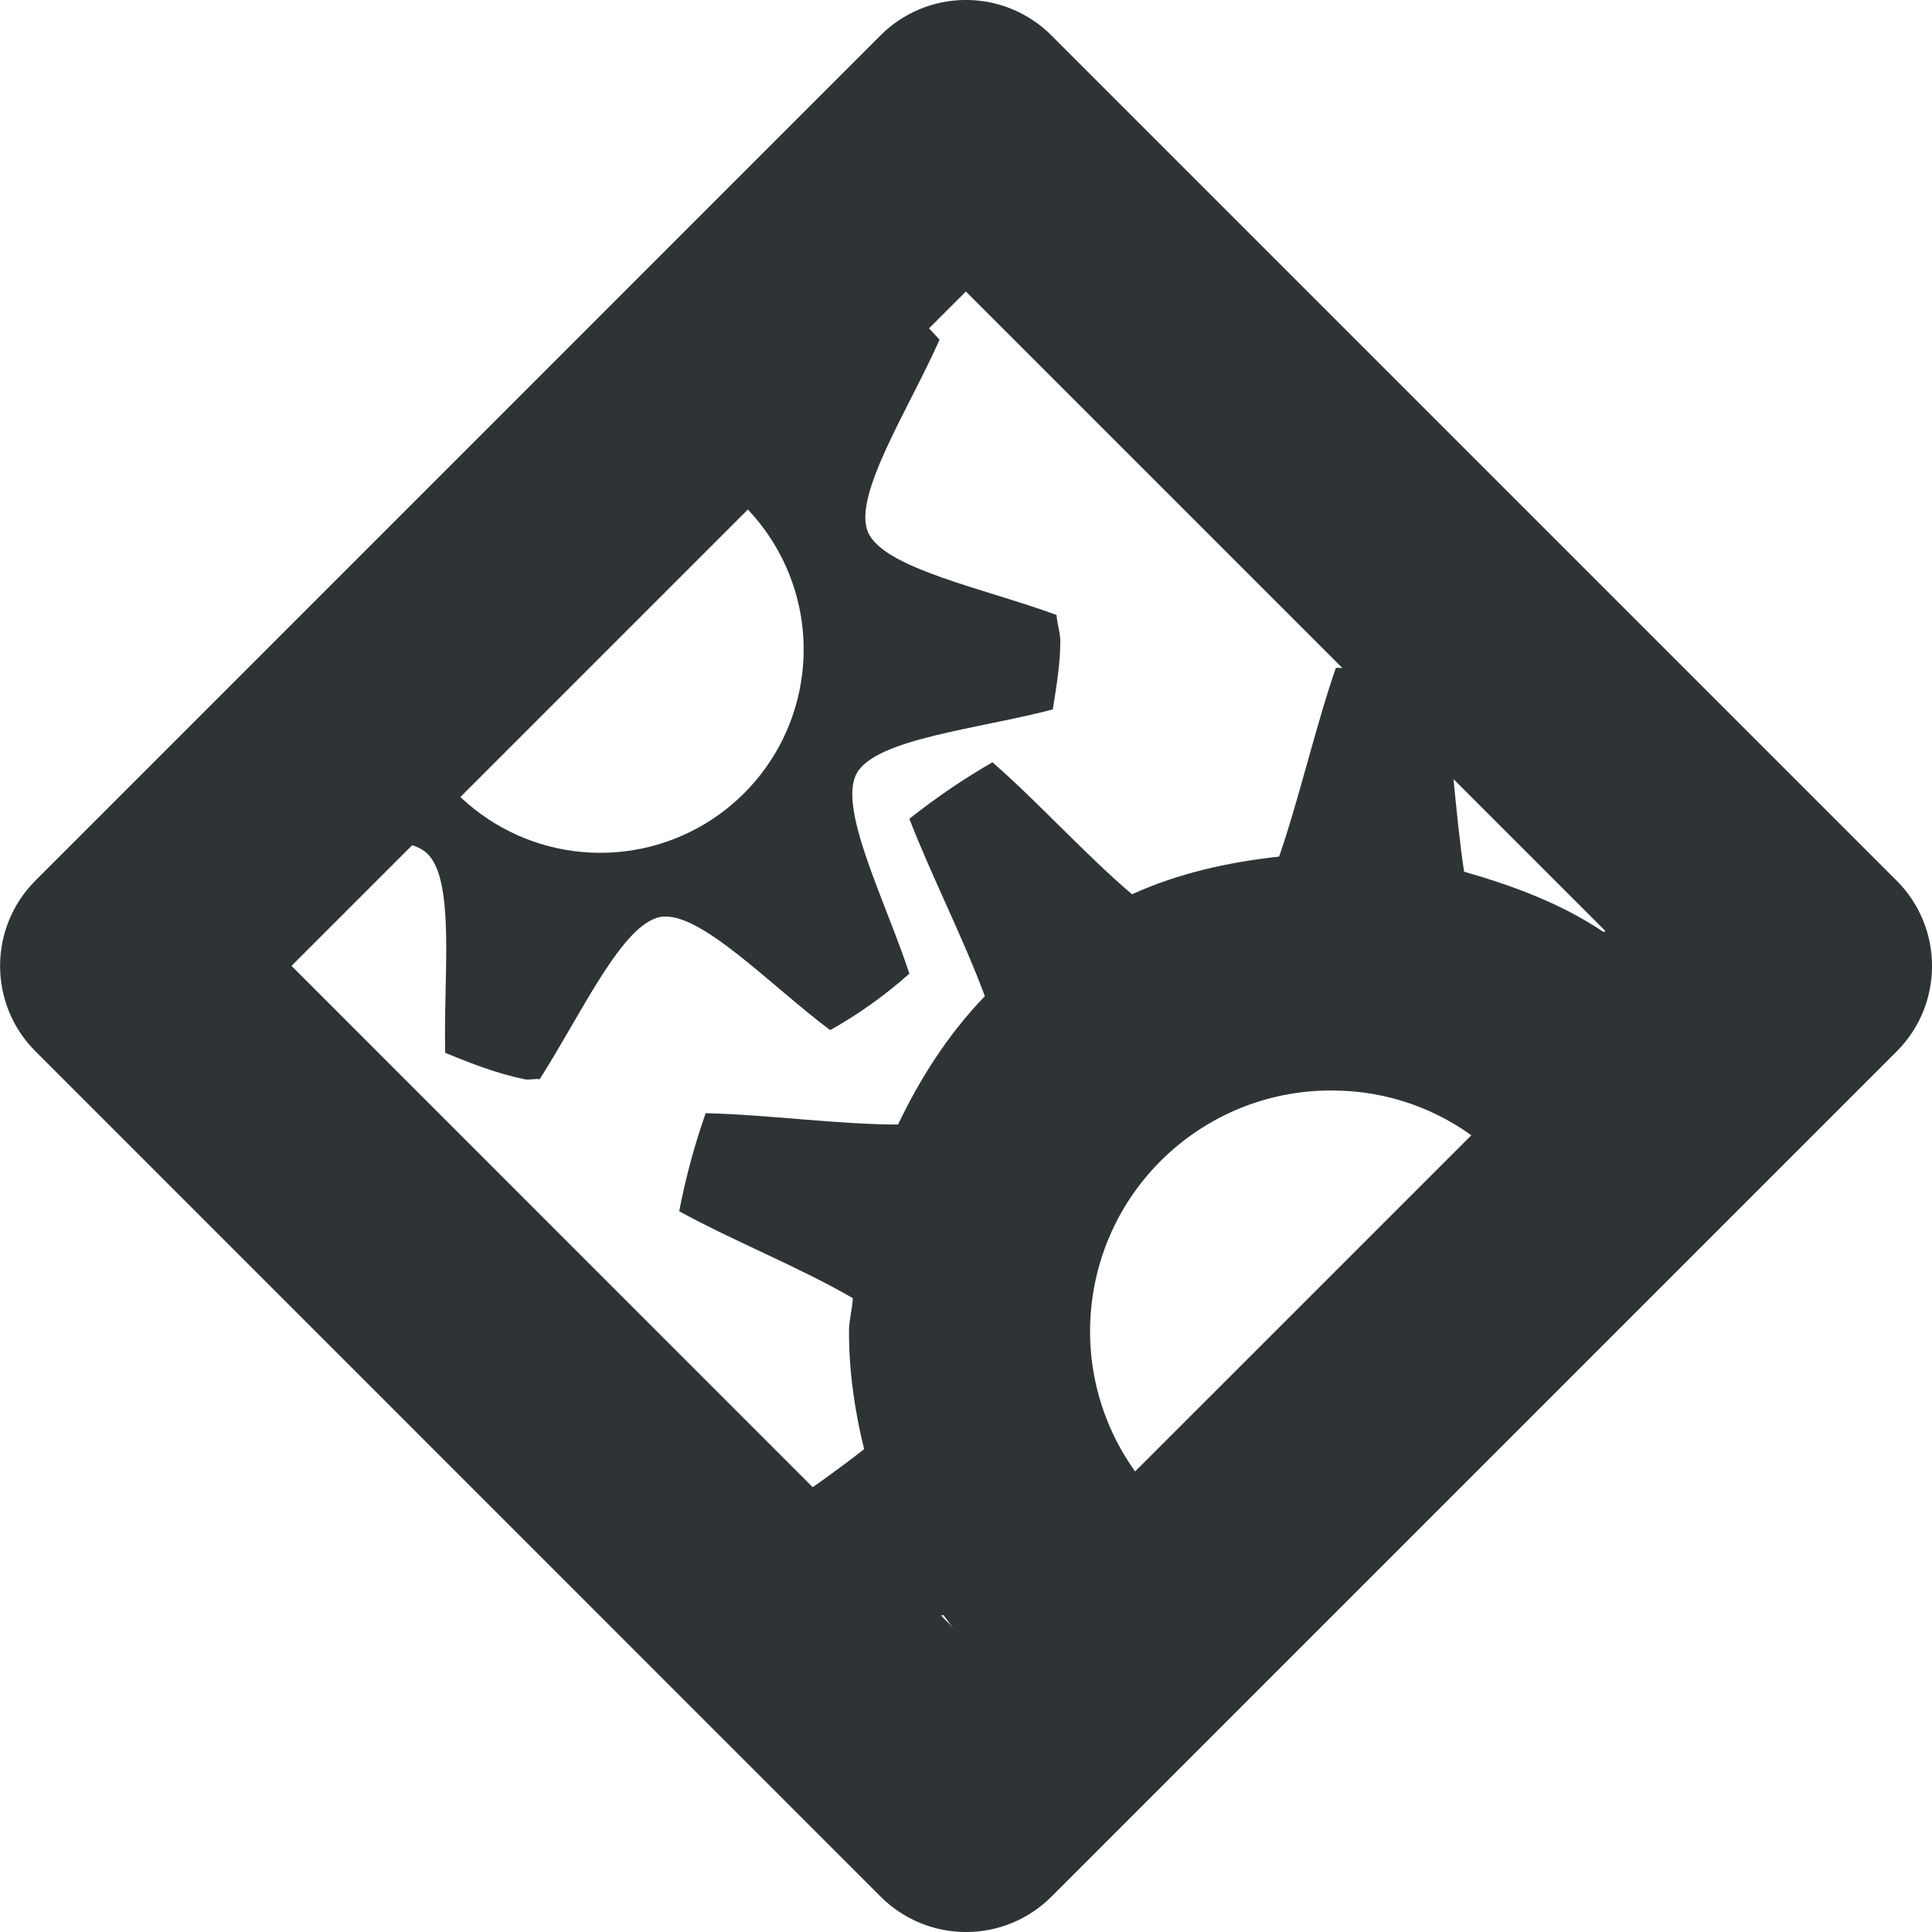
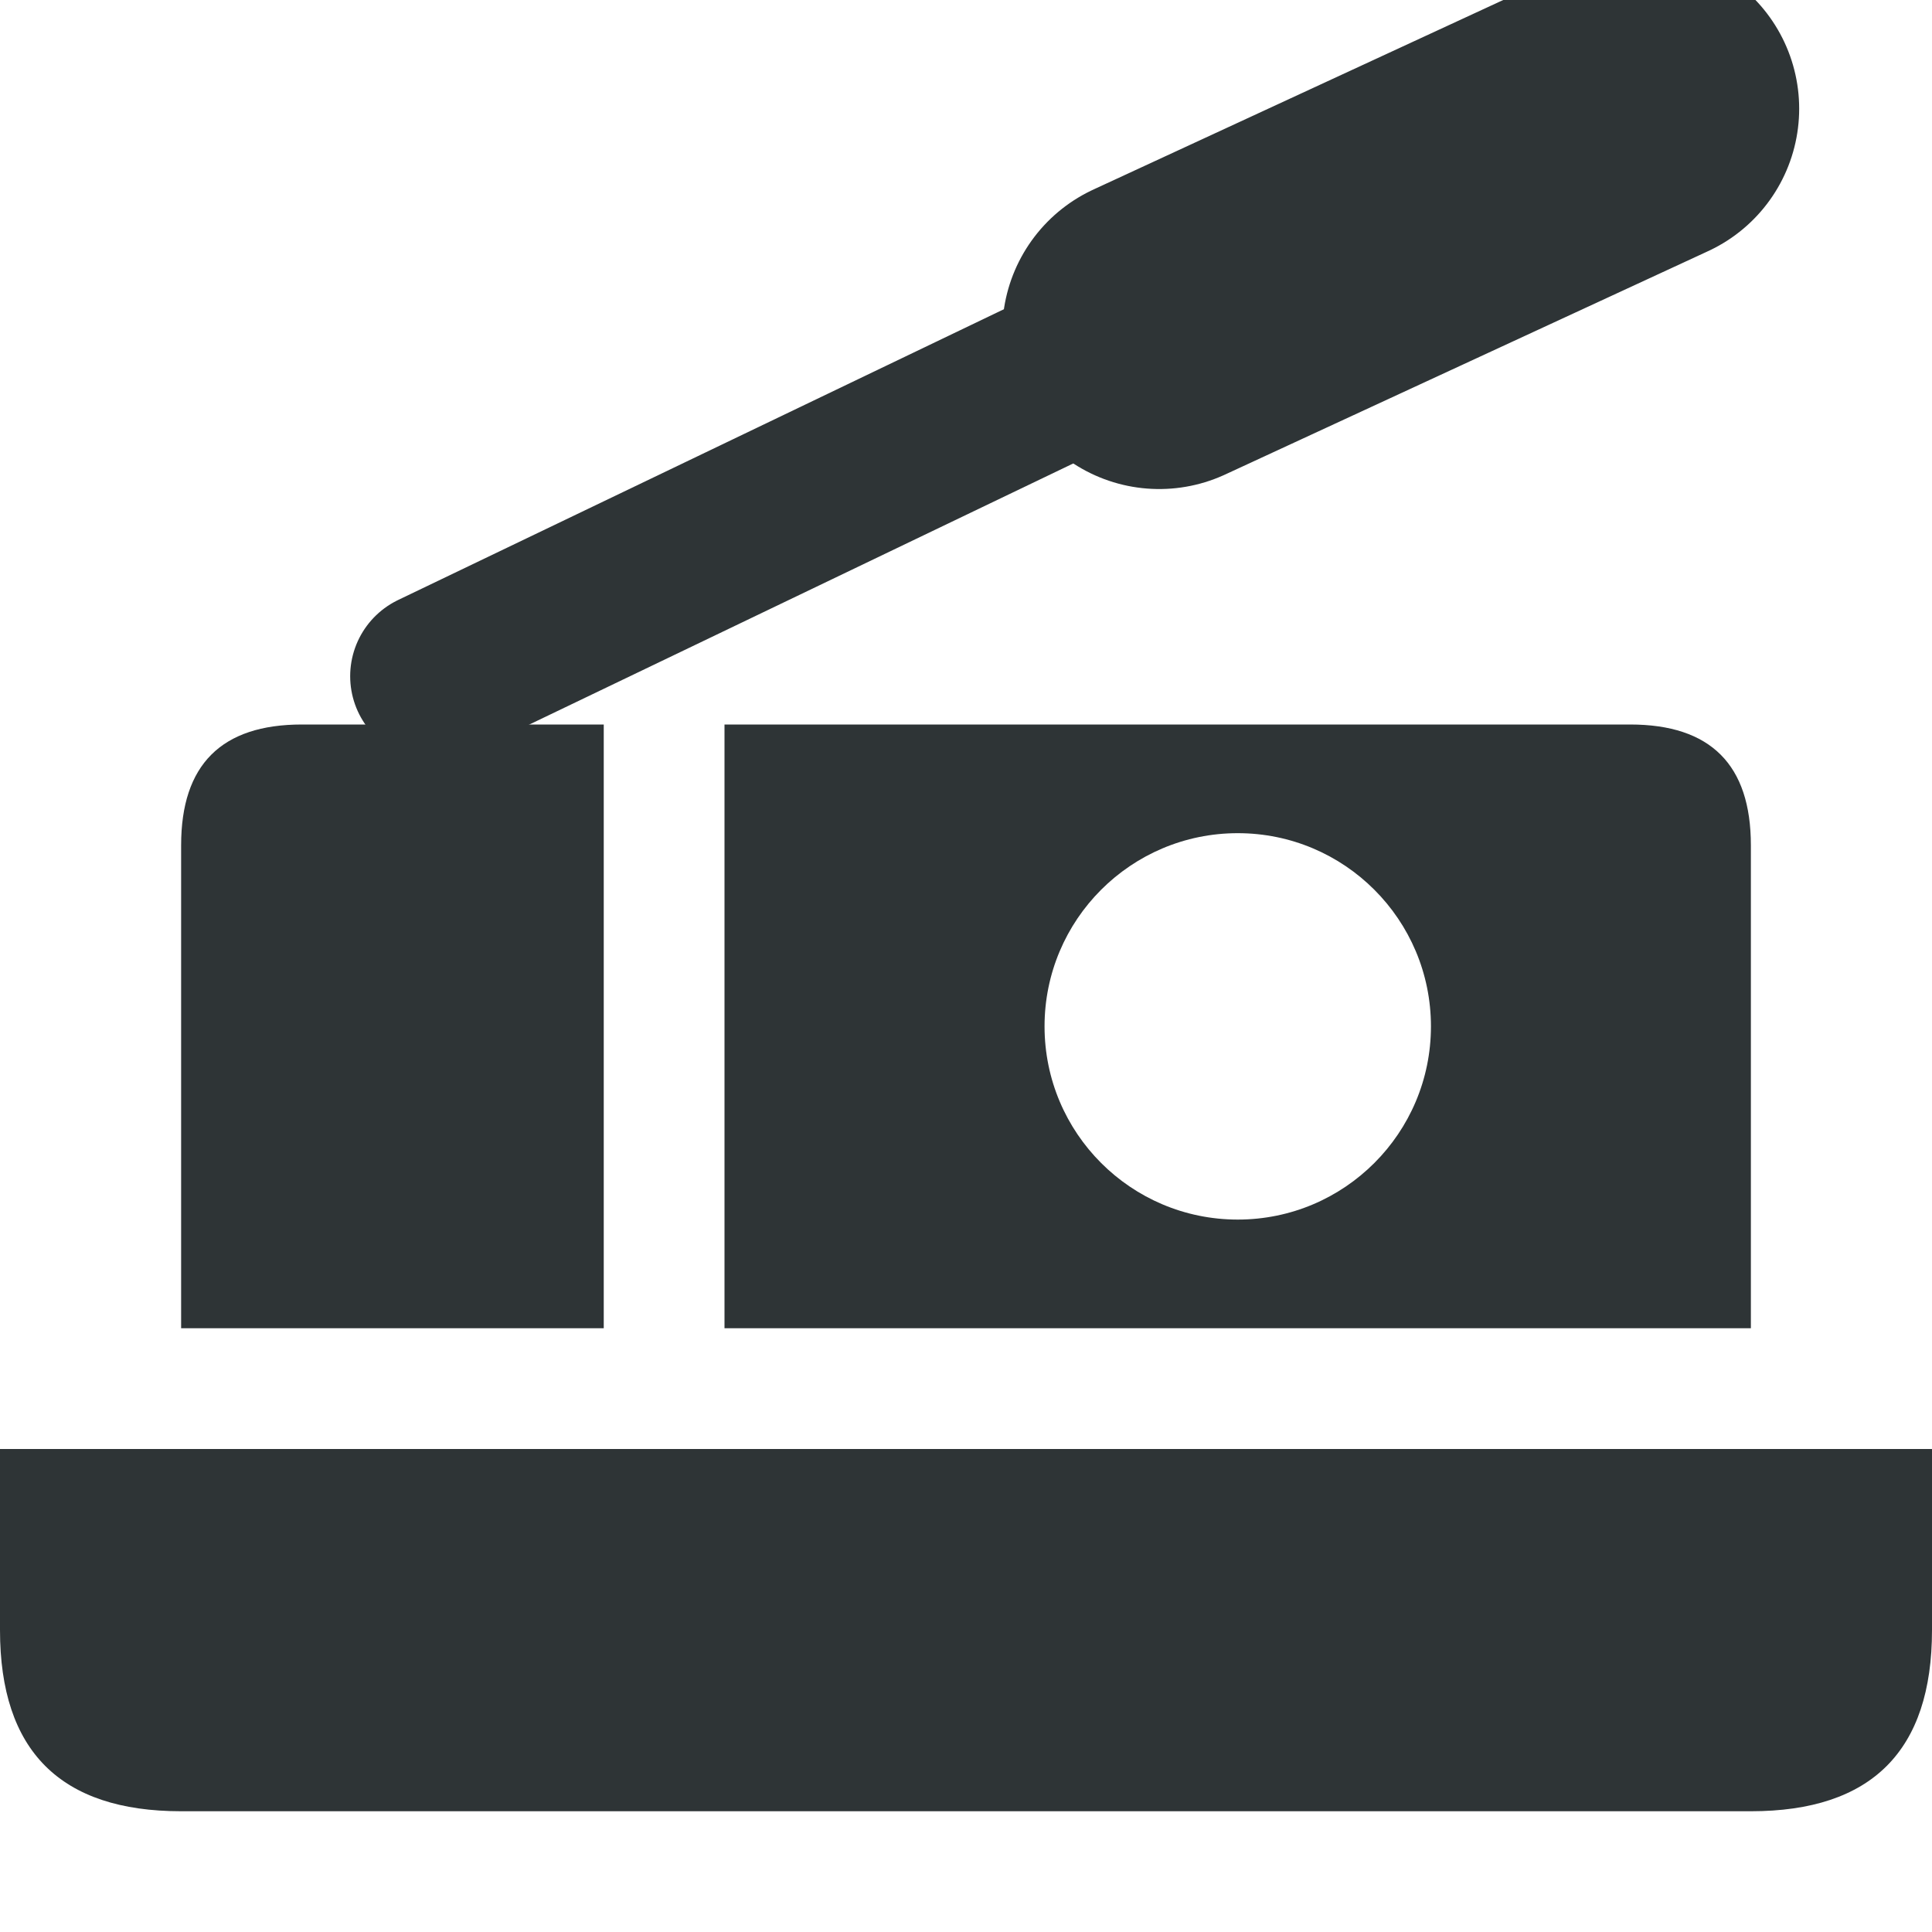
- <svg xmlns="http://www.w3.org/2000/svg" width="16" height="16">
-   <g color="#000" fill="#2e3436">
-     <path d="M7.188 2.281c-.094.056-.192.125-.29.19L5.566 3.803a1.684 1.684 0 11-2.17 2.17L2.332 7.037c.506-.069 1.017-.136 1.2.026.242.214.139 1.031.155 1.656.213.088.427.171.657.219.04.008.085-.007.125 0 .337-.525.683-1.288 1-1.344.322-.057.905.562 1.406.937a3.67 3.67 0 00.656-.468c-.195-.595-.594-1.369-.437-1.657.158-.29 1.019-.37 1.625-.531.028-.183.062-.371.062-.562 0-.075-.027-.146-.031-.22-.587-.217-1.435-.385-1.562-.687-.128-.302.34-1.021.593-1.593a3.722 3.722 0 00-.593-.532zm3.875 3.25c-.165.475-.305 1.086-.47 1.563-.43.047-.84.14-1.218.312-.38-.322-.787-.773-1.156-1.093a5.562 5.562 0 00-.688.468c.177.46.453 1.001.625 1.469-.298.309-.531.67-.719 1.063-.494 0-1.102-.084-1.593-.094a5.68 5.68 0 00-.219.812c.435.24 1.006.468 1.438.72-.006.093-.032.185-.032.28 0 .333.049.66.125.97-.382.304-.898.63-1.28.937.015.044.04.083.058.127l.613.613c.417-.1.868-.223 1.266-.303.248.343.532.626.875.875-.027.135-.068.283-.104.428.174-.063.34-.155.482-.297l1.432-1.432a1.994 1.994 0 01.533-3.918c.919 0 1.684.623 1.918 1.467l1.338-1.338c.06-.06.11-.124.156-.191-.035-.062-.06-.13-.1-.188.096-.152.205-.31.315-.47.017-.348-.1-.7-.37-.971l-.177-.176c-.28.192-.561.387-.83.555-.345-.233-.746-.383-1.156-.5-.077-.507-.107-1.132-.187-1.625a5.44 5.44 0 00-.875-.063zm-9.247.608c-.087.068-.173.138-.254.205l.014.035z" style="marker:none" overflow="visible" />
-     <path d="M8.707.293a1 1 0 00-1.415 0l-6.999 7a1 1 0 000 1.413l7 7.001a1 1 0 001.415 0l7-7a1 1 0 000-1.413zm-.708 2.121l5.587 5.587L8 13.586 2.414 7.999z" style="line-height:normal;font-variant-ligatures:normal;font-variant-position:normal;font-variant-caps:normal;font-variant-numeric:normal;font-variant-alternates:normal;font-feature-settings:normal;text-indent:0;text-align:start;text-decoration-line:none;text-decoration-style:solid;text-decoration-color:#000;text-transform:none;text-orientation:mixed;shape-padding:0;isolation:auto;mix-blend-mode:normal;marker:none" font-weight="400" font-family="sans-serif" overflow="visible" />
+ <svg xmlns="http://www.w3.org/2000/svg" width="16" height="16" viewBox="0 0 16 16">
+   <g fill="#2e3436">
+     <path d="M0 12 H16 V13.5 Q16 15 14.5 15 H1.5 Q0 15 0 13.5 Z" />
+     <path d="M2.5 6 H5 V11 H1.5 V7 Q1.5 6 2.5 6 Z" />
+     <path fill-rule="evenodd" d="M6 6 H13.5 Q14.5 6 14.5 7 V11 H6 Z M10.25 6.9 a1.6 1.6 0 1 0 0.001 0 Z" />
+     <path fill="none" stroke="#2e3436" stroke-width="1.4" stroke-linecap="round" d="M3.6 5.6 L8.6 3.2" />
+     <path fill="none" stroke="#2e3436" stroke-width="2.6" stroke-linecap="round" d="M9.6 2.75 L13.6 0.9" />
  </g>
</svg>
